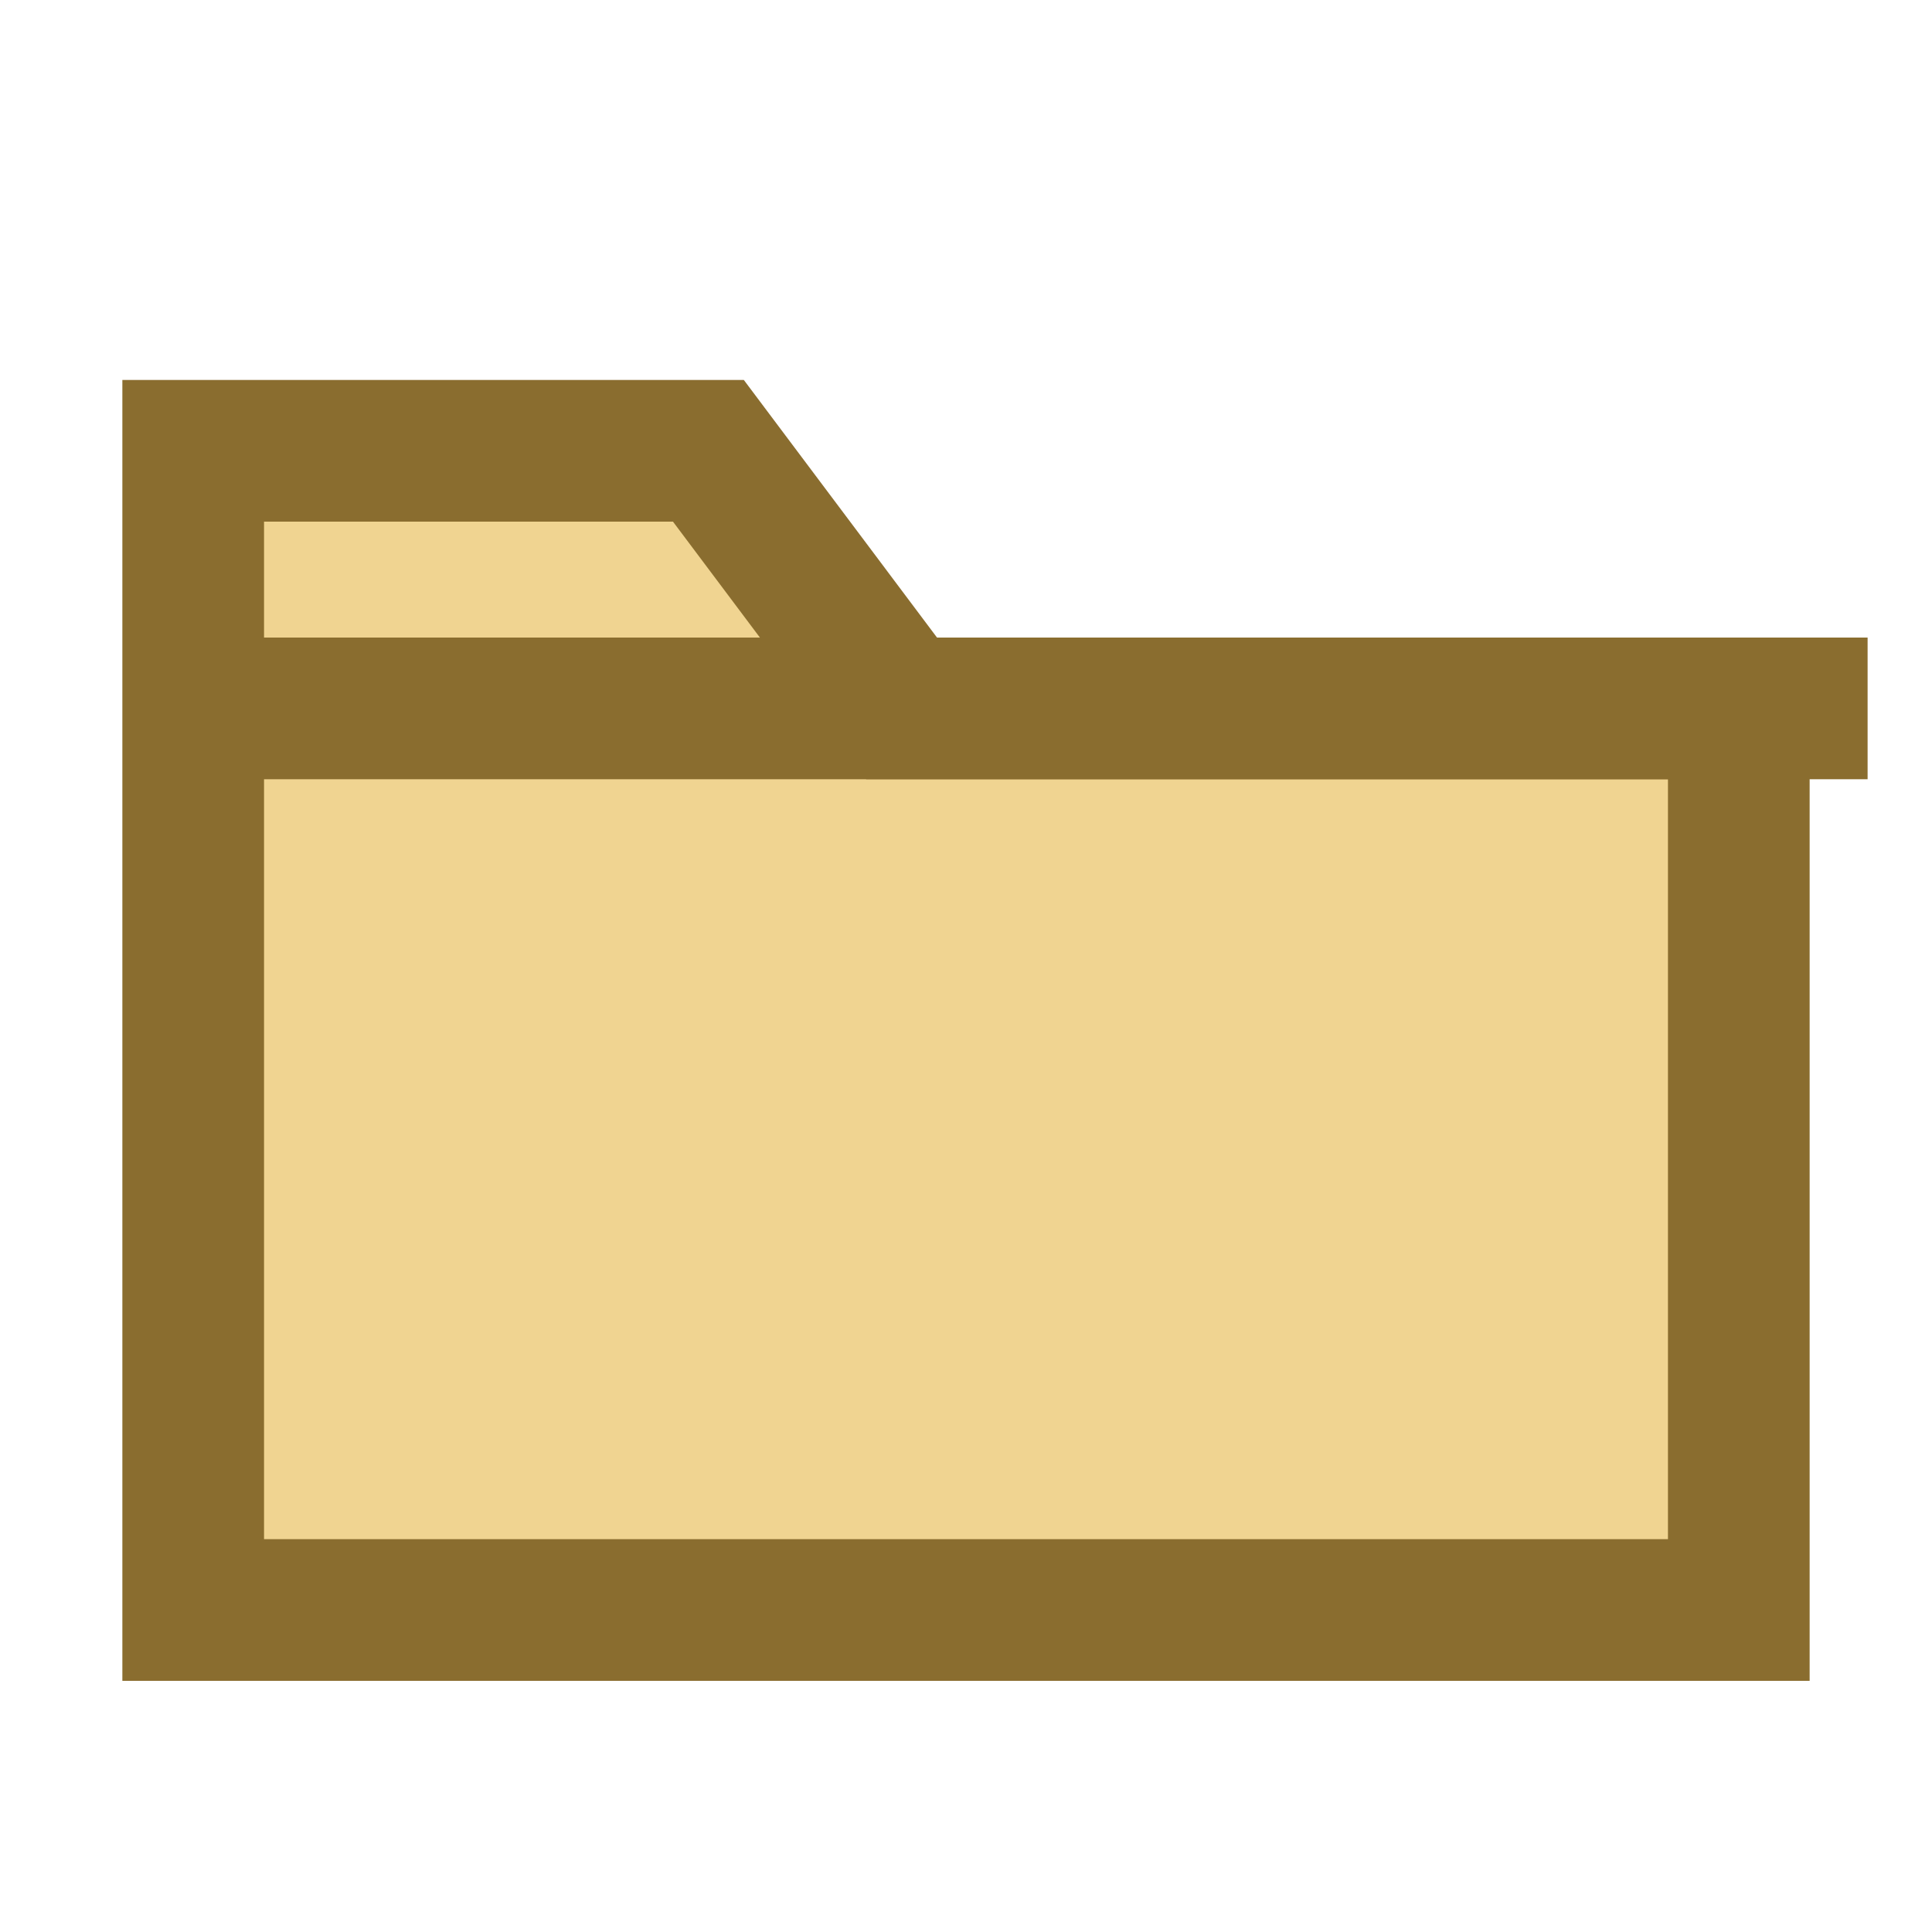
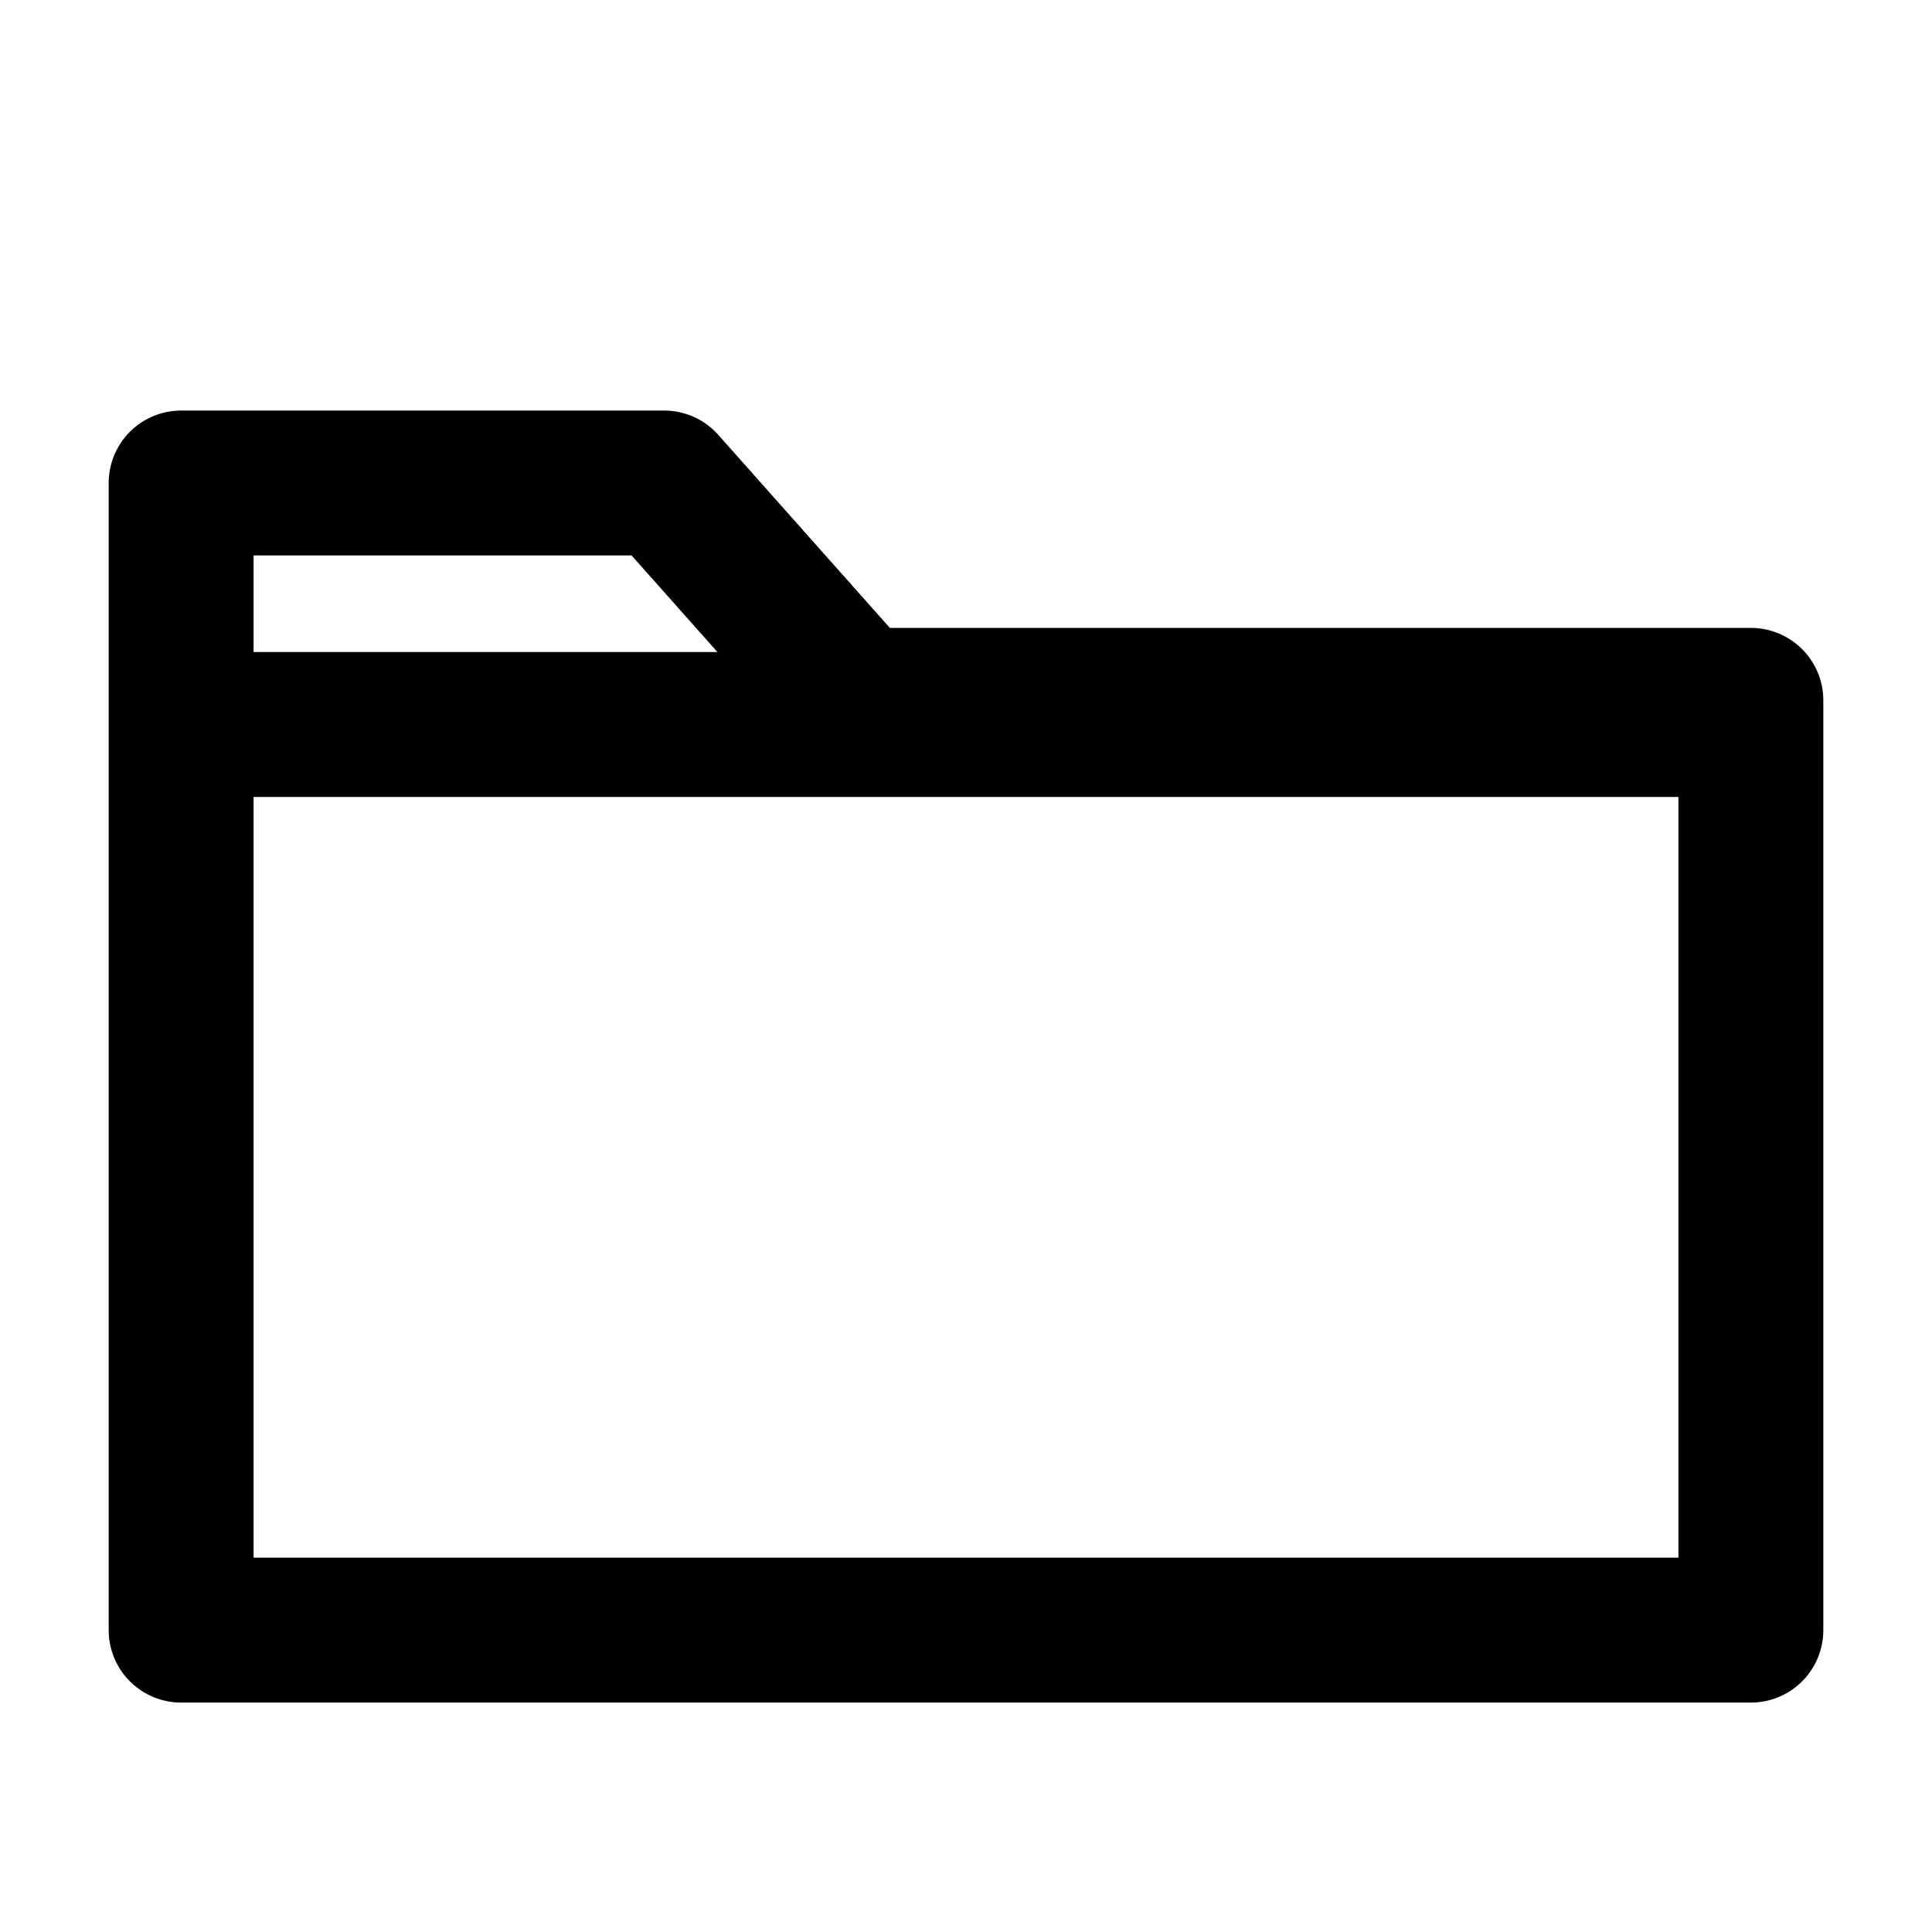
- <svg xmlns="http://www.w3.org/2000/svg" width="15" height="15" viewBox="0 0 15 15" fill="none">
-   <path d="M1.5 3.5h4l1.5 2h6.5v7h-12z" fill="#f0d491" stroke="#8a6d2f" stroke-width="1.1" />
-   <path d="M1.5 5.5h13" stroke="#8a6d2f" stroke-width="1.1" />
+ <svg xmlns="http://www.w3.org/2000/svg" width="16" height="16" viewBox="0 0 16 16" fill="none">
+   <path d="M1.5 4h4l1.6 1.8h7.4v7.7h-13z" stroke="#000" stroke-width="1.2" stroke-linejoin="round" />
+   <path d="M1.5 6h13" stroke="#000" stroke-width="1.2" stroke-linejoin="round" />
</svg>
